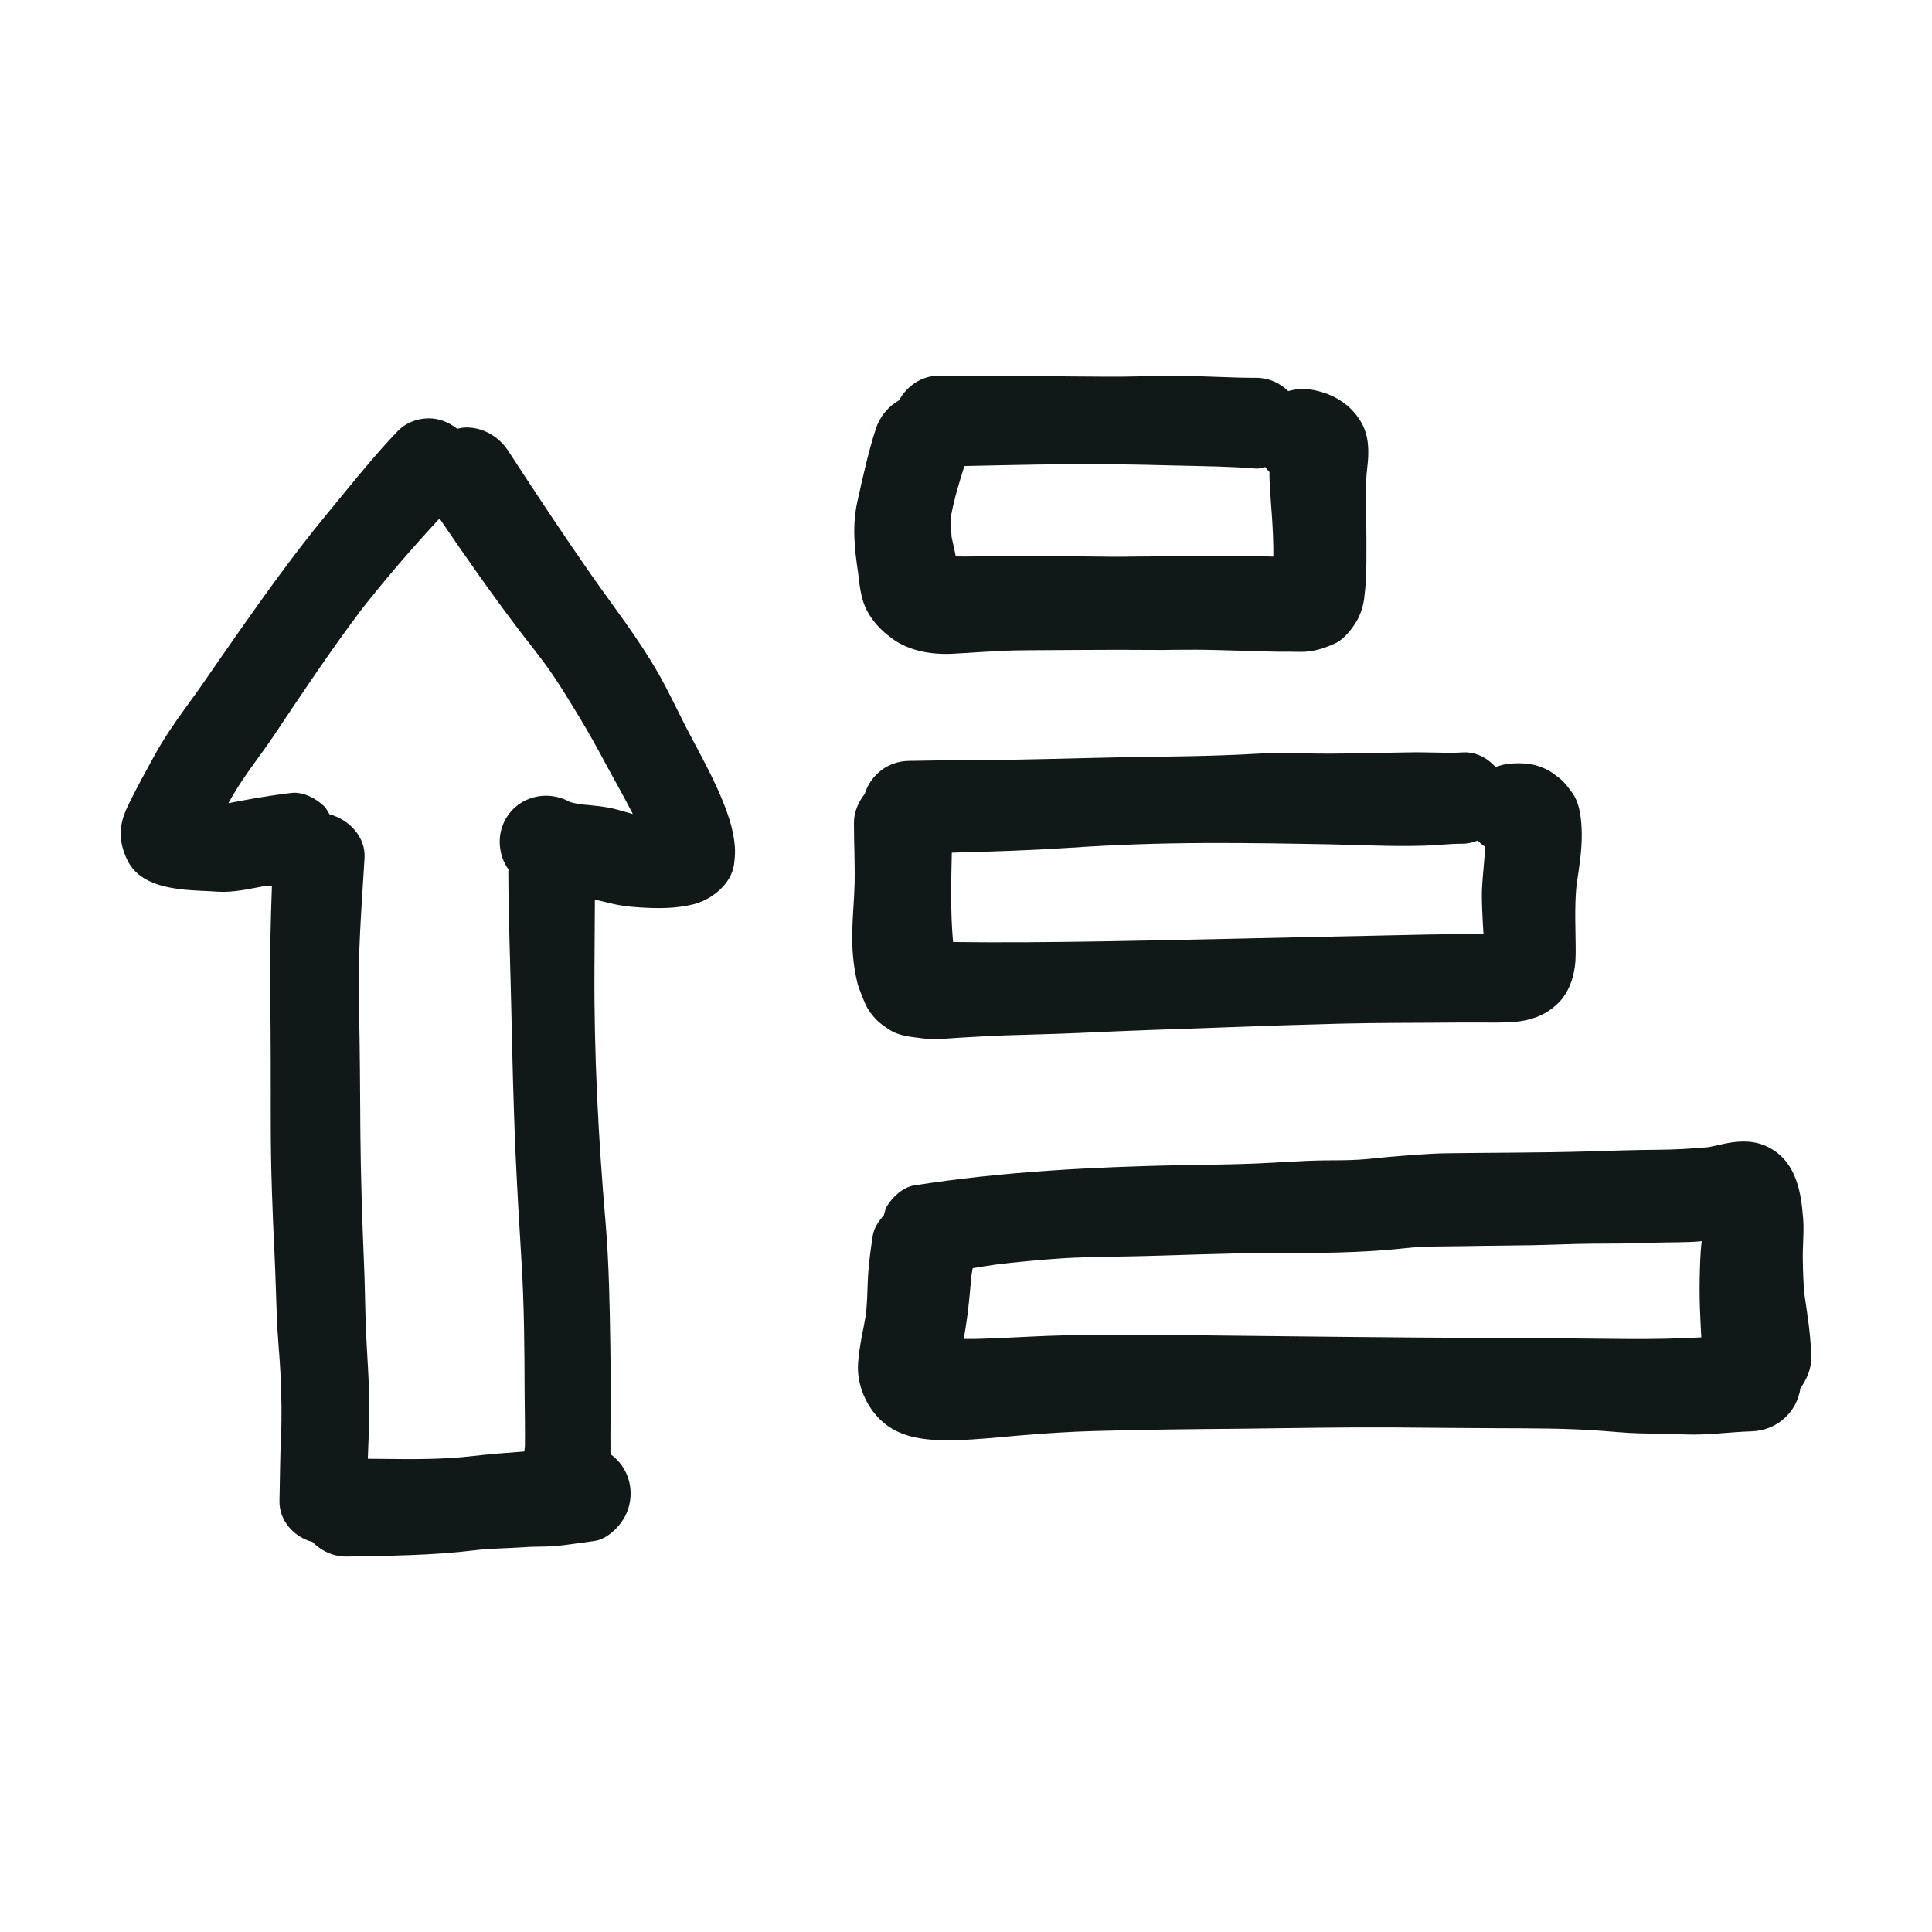
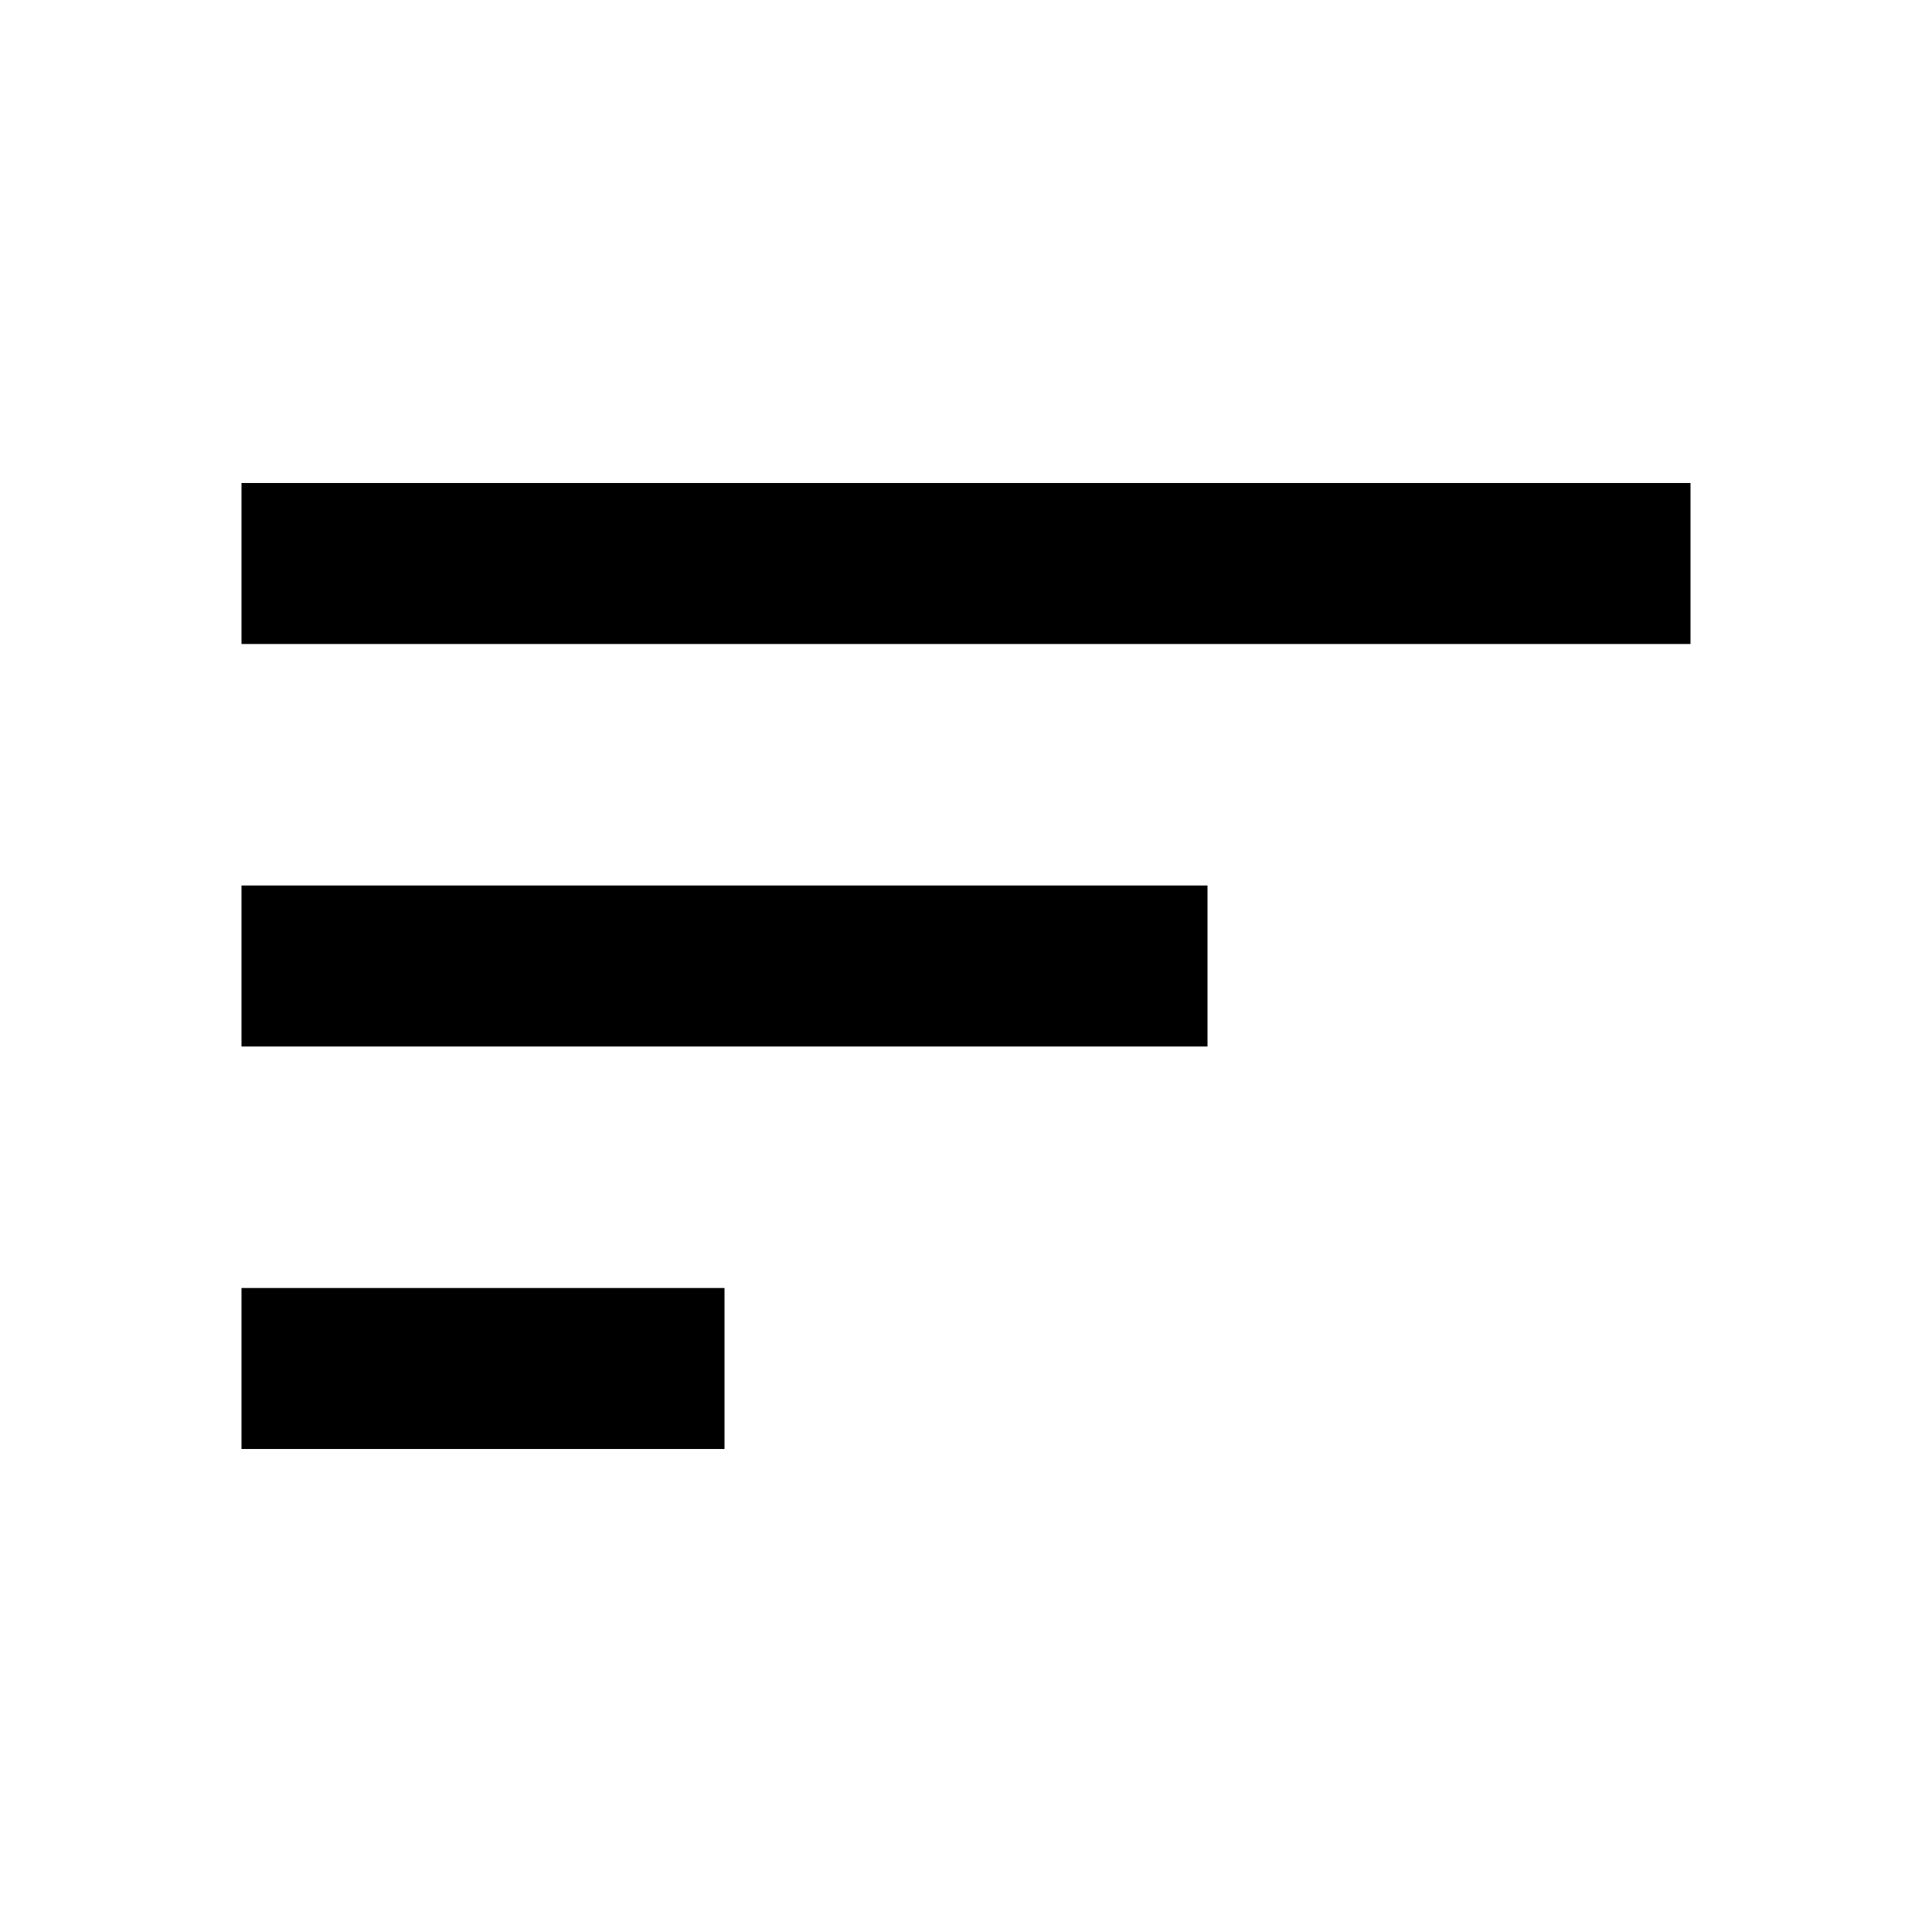
- <svg xmlns="http://www.w3.org/2000/svg" version="1.1" id="designs" x="0px" y="0px" width="32px" height="32px" viewBox="0 0 32 32" style="enable-background:new 0 0 32 32;" xml:space="preserve">
-   <style type="text/css">
- 	.sketchy_een{fill:#111918;}
- </style>
-   <path class="sketchy_een" d="M8.63,10.478c0.002,0.002,0.004,0.005,0.005,0.007c0.001,0.001,0.001,0.002,0.002,0.003  C8.635,10.484,8.633,10.481,8.63,10.478z M12.146,13.831c0.034,0.196,0.037,0.297,0.011,0.491c-0.045,0.321-0.37,0.581-0.671,0.656  c-0.295,0.073-0.592,0.071-0.891,0.052c-0.189-0.011-0.375-0.037-0.557-0.086c-0.062-0.016-0.124-0.029-0.185-0.043  c-0.002,0.384-0.004,0.768-0.007,1.152c-0.009,1.405,0.065,2.808,0.185,4.205c0.056,0.674,0.067,1.351,0.078,2.027  c0.006,0.349,0.004,0.699,0.004,1.048c0,0.148-0.002,0.295-0.002,0.445c-0.001,0.098,0.002,0.203,0,0.307  c0.143,0.102,0.254,0.251,0.305,0.436c0.058,0.211,0.028,0.439-0.082,0.628c-0.095,0.163-0.29,0.347-0.486,0.374  c-0.052,0.007-0.103,0.015-0.155,0.022c0.032-0.004,0.064-0.008,0.095-0.012c-0.086,0.012-0.173,0.023-0.259,0.034  c-0.157,0.022-0.313,0.044-0.471,0.048c-0.133,0.004-0.265,0.002-0.396,0.013c-0.269,0.019-0.538,0.017-0.805,0.05  c-0.699,0.086-1.408,0.09-2.111,0.103c-0.222,0.004-0.425-0.092-0.572-0.242c-0.307-0.081-0.553-0.353-0.545-0.683  c0.009-0.361,0.009-0.721,0.026-1.082c0.015-0.331,0.006-0.665-0.008-0.996c-0.015-0.321-0.05-0.641-0.062-0.964  c-0.013-0.34-0.021-0.68-0.037-1.02c-0.035-0.717-0.063-1.436-0.063-2.154c-0.002-0.706,0.002-1.41-0.009-2.116  c-0.01-0.618,0.006-1.234,0.028-1.852c-0.045,0.003-0.09,0.003-0.135,0.007c-0.256,0.046-0.506,0.107-0.768,0.09  c-0.177-0.013-0.357-0.015-0.534-0.032c-0.353-0.036-0.77-0.123-0.949-0.474c-0.11-0.213-0.149-0.428-0.093-0.665  c0.028-0.12,0.084-0.232,0.138-0.342c0.118-0.237,0.247-0.473,0.374-0.704c0.161-0.297,0.349-0.573,0.547-0.844  c0.204-0.276,0.396-0.56,0.592-0.842c0.446-0.643,0.897-1.283,1.377-1.902c0.226-0.29,0.461-0.57,0.693-0.854  C6.017,7.78,6.288,7.453,6.583,7.145C6.722,7,6.912,6.929,7.104,6.929c0.169,0,0.332,0.065,0.467,0.172  c0.052-0.011,0.104-0.021,0.156-0.021c0.272,0,0.534,0.147,0.693,0.391c0.443,0.682,0.893,1.36,1.358,2.029  c0.381,0.545,0.794,1.072,1.125,1.651c0.164,0.288,0.304,0.588,0.454,0.882c0.142,0.275,0.293,0.547,0.43,0.826  c0.127,0.262,0.245,0.531,0.323,0.811C12.122,13.723,12.137,13.777,12.146,13.831z M10.482,13.483  c-0.178-0.349-0.377-0.689-0.559-1.034c-0.14-0.26-0.29-0.512-0.445-0.764c-0.162-0.263-0.322-0.524-0.511-0.768  c-0.036-0.046-0.071-0.093-0.108-0.14c0.026,0.033,0.052,0.067,0.078,0.1c0.014,0.018,0.028,0.036,0.042,0.055  c0,0,0.001,0.001,0.001,0.001c-0.011-0.015-0.023-0.03-0.034-0.045c0.011,0.014,0.021,0.027,0.032,0.041  c-0.013-0.017-0.026-0.034-0.039-0.051c-0.009-0.012-0.019-0.025-0.028-0.037c0.007,0.009,0.014,0.018,0.02,0.027  c-0.053-0.068-0.106-0.137-0.159-0.206c0.011,0.014,0.021,0.027,0.032,0.041c-0.013-0.017-0.026-0.033-0.039-0.05  c-0.026-0.034-0.053-0.069-0.079-0.103c0.019,0.025,0.037,0.049,0.056,0.074c-0.036-0.046-0.071-0.092-0.107-0.138  C8.163,9.867,7.717,9.231,7.28,8.587C6.828,9.075,6.393,9.58,5.982,10.102c-0.505,0.672-0.971,1.37-1.437,2.068  c-0.228,0.342-0.488,0.658-0.693,1.012c-0.023,0.04-0.046,0.081-0.069,0.121c0.238-0.045,0.475-0.091,0.716-0.124  c-0.046,0.006-0.091,0.011-0.137,0.018c0.157-0.021,0.312-0.047,0.469-0.064c0.189-0.022,0.409,0.093,0.538,0.222  c0.038,0.038,0.059,0.087,0.088,0.132c0.324,0.086,0.601,0.374,0.581,0.724c-0.049,0.816-0.116,1.629-0.093,2.445  c0.017,0.704,0.019,1.408,0.024,2.113c0.006,0.719,0.03,1.442,0.06,2.159c0.015,0.329,0.017,0.658,0.028,0.984  c0.011,0.331,0.036,0.659,0.05,0.99c0.019,0.42,0.002,0.84-0.015,1.26c0.08,0.001,0.16,0.001,0.24,0.002  c0.499,0.006,1.001,0.011,1.496-0.047c0.285-0.034,0.571-0.054,0.857-0.076c0.004-0.023,0.002-0.047,0.009-0.069  c0.004-0.311-0.003-0.623-0.005-0.933c-0.002-0.704-0.007-1.405-0.049-2.107c-0.039-0.637-0.077-1.276-0.105-1.913  c-0.03-0.736-0.049-1.472-0.064-2.208c-0.017-0.792-0.049-1.584-0.052-2.376c0-0.01,0.005-0.019,0.006-0.029  c-0.175-0.242-0.201-0.582-0.046-0.848c0.217-0.372,0.686-0.48,1.055-0.278c0.003,0.002,0.005,0.003,0.008,0.005  c0.056,0.015,0.111,0.026,0.167,0.036c0.21,0.021,0.422,0.034,0.626,0.092C10.32,13.436,10.4,13.461,10.482,13.483z M8.946,10.888  c-0.002-0.003-0.005-0.007-0.007-0.01c-0.003-0.003-0.005-0.007-0.008-0.01c0.002,0.003,0.005,0.006,0.007,0.009  C8.941,10.88,8.943,10.884,8.946,10.888z M8.766,10.652c-0.008-0.01-0.015-0.02-0.023-0.029c0.01,0.013,0.02,0.026,0.03,0.038  C8.77,10.658,8.768,10.655,8.766,10.652z M14.214,9.494c-0.061-0.407-0.103-0.785-0.011-1.197c0.09-0.4,0.176-0.798,0.301-1.188  c0.068-0.21,0.21-0.379,0.389-0.48c0.128-0.237,0.373-0.406,0.658-0.407c0.119-0.001,0.239-0.001,0.358-0.001  c0.807,0,1.613,0.015,2.42,0.018c0.192,0.002,0.385-0.002,0.577-0.006c0.209-0.004,0.42-0.009,0.631-0.007  c0.424,0.002,0.848,0.032,1.272,0.032c0.204,0,0.391,0.085,0.528,0.22c0.077-0.021,0.156-0.035,0.238-0.035  c0.064,0,0.129,0.007,0.194,0.02c0.321,0.065,0.6,0.234,0.771,0.521c0.138,0.234,0.138,0.495,0.107,0.753  c-0.032,0.271-0.03,0.551-0.021,0.824c0.009,0.247,0.006,0.493,0.006,0.74c0,0.213-0.011,0.417-0.039,0.628  c-0.019,0.123-0.06,0.254-0.125,0.362c-0.077,0.131-0.213,0.303-0.355,0.366c-0.192,0.086-0.362,0.142-0.575,0.14  c-0.056,0-0.114-0.002-0.17-0.002c-0.125,0-0.25,0-0.375-0.004c-0.28-0.011-0.562-0.015-0.842-0.024  c-0.23-0.007-0.458-0.006-0.686-0.004c-0.131,0.002-0.262,0.004-0.392,0.002c-0.374-0.002-0.747-0.004-1.123,0  c-0.375,0.004-0.753,0.002-1.13,0.008c-0.355,0.007-0.706,0.039-1.059,0.056c-0.342,0.015-0.712-0.049-0.992-0.258  c-0.243-0.179-0.437-0.411-0.501-0.715C14.241,9.736,14.228,9.615,14.214,9.494z M18.327,7.688  c-0.785-0.006-1.568,0.015-2.353,0.031c-0.085,0.266-0.166,0.531-0.218,0.806c-0.008,0.123-0.004,0.248,0.006,0.371  c0.017,0.083,0.038,0.165,0.054,0.247c0.005,0.024,0.009,0.049,0.014,0.073c0.105,0.003,0.21,0.002,0.315,0  c0.077,0,0.151-0.002,0.228-0.002c0.269,0,0.536,0,0.805-0.002c0.252,0,0.504,0.002,0.756,0.004  c0.299,0.004,0.598,0.008,0.897,0.002c0.538-0.006,1.076-0.006,1.614-0.011c0.204-0.002,0.405,0.006,0.609,0.011  c0.012,0,0.025,0.001,0.037,0.001c0.002-0.22-0.008-0.44-0.023-0.659c-0.015-0.196-0.028-0.392-0.039-0.588  c-0.003-0.051-0.003-0.102-0.002-0.153C21,7.794,20.979,7.764,20.955,7.736c-0.049,0.009-0.095,0.029-0.147,0.025  c-0.439-0.036-0.882-0.039-1.323-0.05C19.099,7.701,18.714,7.692,18.327,7.688z M14.268,16.473c-0.03-0.077-0.058-0.149-0.075-0.228  c-0.062-0.265-0.084-0.553-0.077-0.826c0.007-0.261,0.032-0.523,0.039-0.786c0.007-0.334-0.011-0.667-0.011-1.001  c-0.001-0.183,0.073-0.345,0.178-0.482c0.098-0.313,0.382-0.541,0.724-0.547c0.381-0.008,0.762-0.013,1.143-0.013  c0.798-0.004,1.595-0.032,2.393-0.047c0.738-0.013,1.476-0.015,2.212-0.058c0.325-0.019,0.652-0.009,0.977-0.004  c0.319,0.006,0.637-0.004,0.955-0.009c0.22-0.002,0.441-0.009,0.659-0.011c0.022,0,0.045-0.001,0.067-0.001  c0.095,0,0.19,0.003,0.286,0.004c0.163,0.004,0.325,0.009,0.488-0.002c0.214-0.013,0.407,0.089,0.546,0.243  c0.078-0.028,0.158-0.052,0.245-0.058c0.046-0.003,0.093-0.005,0.139-0.005c0.104,0,0.208,0.01,0.307,0.042  c0.086,0.028,0.172,0.062,0.247,0.116c0.176,0.125,0.189,0.144,0.319,0.314c0.142,0.183,0.166,0.467,0.17,0.691  c0.003,0.289-0.044,0.57-0.087,0.855c-0.038,0.38-0.012,0.763-0.014,1.142c0,0.291-0.078,0.603-0.291,0.814  c-0.219,0.215-0.488,0.299-0.788,0.314c-0.172,0.009-0.344,0.008-0.514,0.006c-0.107,0-0.211,0-0.316,0  c-0.667,0.007-1.334,0.002-1.999,0.019c-0.643,0.017-1.283,0.037-1.926,0.062c-0.799,0.028-1.597,0.054-2.397,0.092  c-0.417,0.019-0.835,0.026-1.251,0.041c-0.228,0.009-0.454,0.022-0.682,0.035c-0.209,0.011-0.432,0.041-0.639,0.015  c-0.196-0.026-0.405-0.037-0.573-0.151c-0.078-0.052-0.159-0.106-0.222-0.176C14.363,16.72,14.345,16.662,14.268,16.473z   M15.765,14.123c-0.011,0.493-0.024,0.989,0.021,1.48c1.588,0.019,3.174-0.025,4.762-0.057c0.77-0.017,1.539-0.036,2.309-0.05  c0.379-0.007,0.758-0.019,1.138-0.022c0.191-0.002,0.384-0.004,0.576-0.012c-0.004-0.053-0.007-0.106-0.01-0.158  c-0.009-0.202-0.024-0.409-0.013-0.611c0.012-0.22,0.041-0.445,0.05-0.668c-0.04-0.026-0.078-0.056-0.114-0.092  c-0.003-0.003-0.004-0.007-0.007-0.01c-0.08,0.029-0.163,0.052-0.251,0.052c-0.233,0-0.467,0.03-0.701,0.034  c-0.501,0.013-0.999-0.015-1.5-0.024c-0.672-0.013-1.345-0.024-2.017-0.022c-0.779,0.002-1.556,0.028-2.333,0.082  C17.04,14.086,16.403,14.106,15.765,14.123z M29.821,22.992c-0.058,0.402-0.394,0.702-0.805,0.715  c-0.37,0.011-0.734,0.067-1.104,0.052c-0.26-0.011-0.519-0.011-0.779-0.019c-0.211-0.006-0.42-0.028-0.631-0.043  c-0.562-0.041-1.128-0.039-1.69-0.041c-0.588-0.002-1.177-0.009-1.765-0.013c-0.826-0.004-1.653,0.011-2.479,0.021  c-0.822,0.007-1.644,0.015-2.466,0.039c-0.39,0.011-0.777,0.037-1.166,0.069c-0.375,0.03-0.753,0.075-1.128,0.082  c-0.431,0.008-0.895-0.019-1.222-0.334c-0.243-0.232-0.396-0.592-0.374-0.93c0.017-0.282,0.086-0.552,0.132-0.826  c0.016-0.171,0.023-0.341,0.028-0.513c0.009-0.265,0.043-0.525,0.084-0.785c0.019-0.122,0.093-0.239,0.183-0.337  c0.016-0.05,0.023-0.102,0.05-0.148c0.09-0.153,0.269-0.319,0.454-0.347c1.464-0.23,2.955-0.305,4.438-0.336  c0.404-0.007,0.807-0.009,1.21-0.026c0.379-0.015,0.757-0.047,1.136-0.052c0.187-0.002,0.375,0,0.564-0.011  c0.166-0.009,0.331-0.03,0.495-0.045c0.323-0.026,0.654-0.058,0.977-0.062c0.771-0.011,1.541-0.008,2.313-0.03  c0.394-0.011,0.784-0.026,1.179-0.028c0.282-0.002,0.565-0.018,0.845-0.044c0.07-0.013,0.139-0.03,0.21-0.045  c0.125-0.029,0.248-0.048,0.37-0.048c0.156,0,0.308,0.032,0.456,0.119c0.42,0.247,0.497,0.723,0.53,1.162  c0.017,0.22-0.009,0.441-0.006,0.661c0.003,0.197,0.008,0.394,0.027,0.588c0.051,0.347,0.108,0.698,0.112,1.048  C30.002,22.675,29.926,22.845,29.821,22.992z M28.179,22.151c-0.007-0.107-0.011-0.215-0.016-0.323  c-0.011-0.215-0.015-0.424-0.011-0.637c0.005-0.213,0.007-0.422,0.034-0.633c-0.279,0.026-0.556,0.015-0.835,0.026  c-0.325,0.013-0.65,0.015-0.977,0.015c-0.34,0.002-0.678,0.021-1.018,0.026c-0.372,0.007-0.742,0.007-1.113,0.015  c-0.325,0.006-0.646-0.002-0.969,0.034c-0.727,0.08-1.463,0.082-2.193,0.08c-0.799,0-1.597,0.041-2.397,0.056  c-0.39,0.007-0.779,0.009-1.167,0.037c-0.349,0.024-0.694,0.057-1.039,0.1c-0.123,0.018-0.245,0.039-0.367,0.058  c-0.007,0.042-0.014,0.083-0.021,0.125c-0.018,0.198-0.035,0.397-0.059,0.595c-0.018,0.151-0.043,0.301-0.067,0.452  c0.211,0.004,0.422-0.008,0.633-0.016c0.34-0.015,0.68-0.035,1.02-0.043c0.712-0.019,1.423-0.009,2.135-0.002  c1.64,0.017,3.282,0.039,4.922,0.045c0.76,0.002,1.522,0.009,2.283,0.017C27.364,22.181,27.772,22.174,28.179,22.151z" />
+ <svg class="MuiSvgIcon-root MuiSvgIcon-fontSizeMedium css-dhaba5" focusable="false" aria-hidden="true" viewBox="0 0 24 24" data-testid="SortIcon">
+   <path d="M3 18h6v-2H3zM3 6v2h18V6zm0 7h12v-2H3z" />
</svg>
